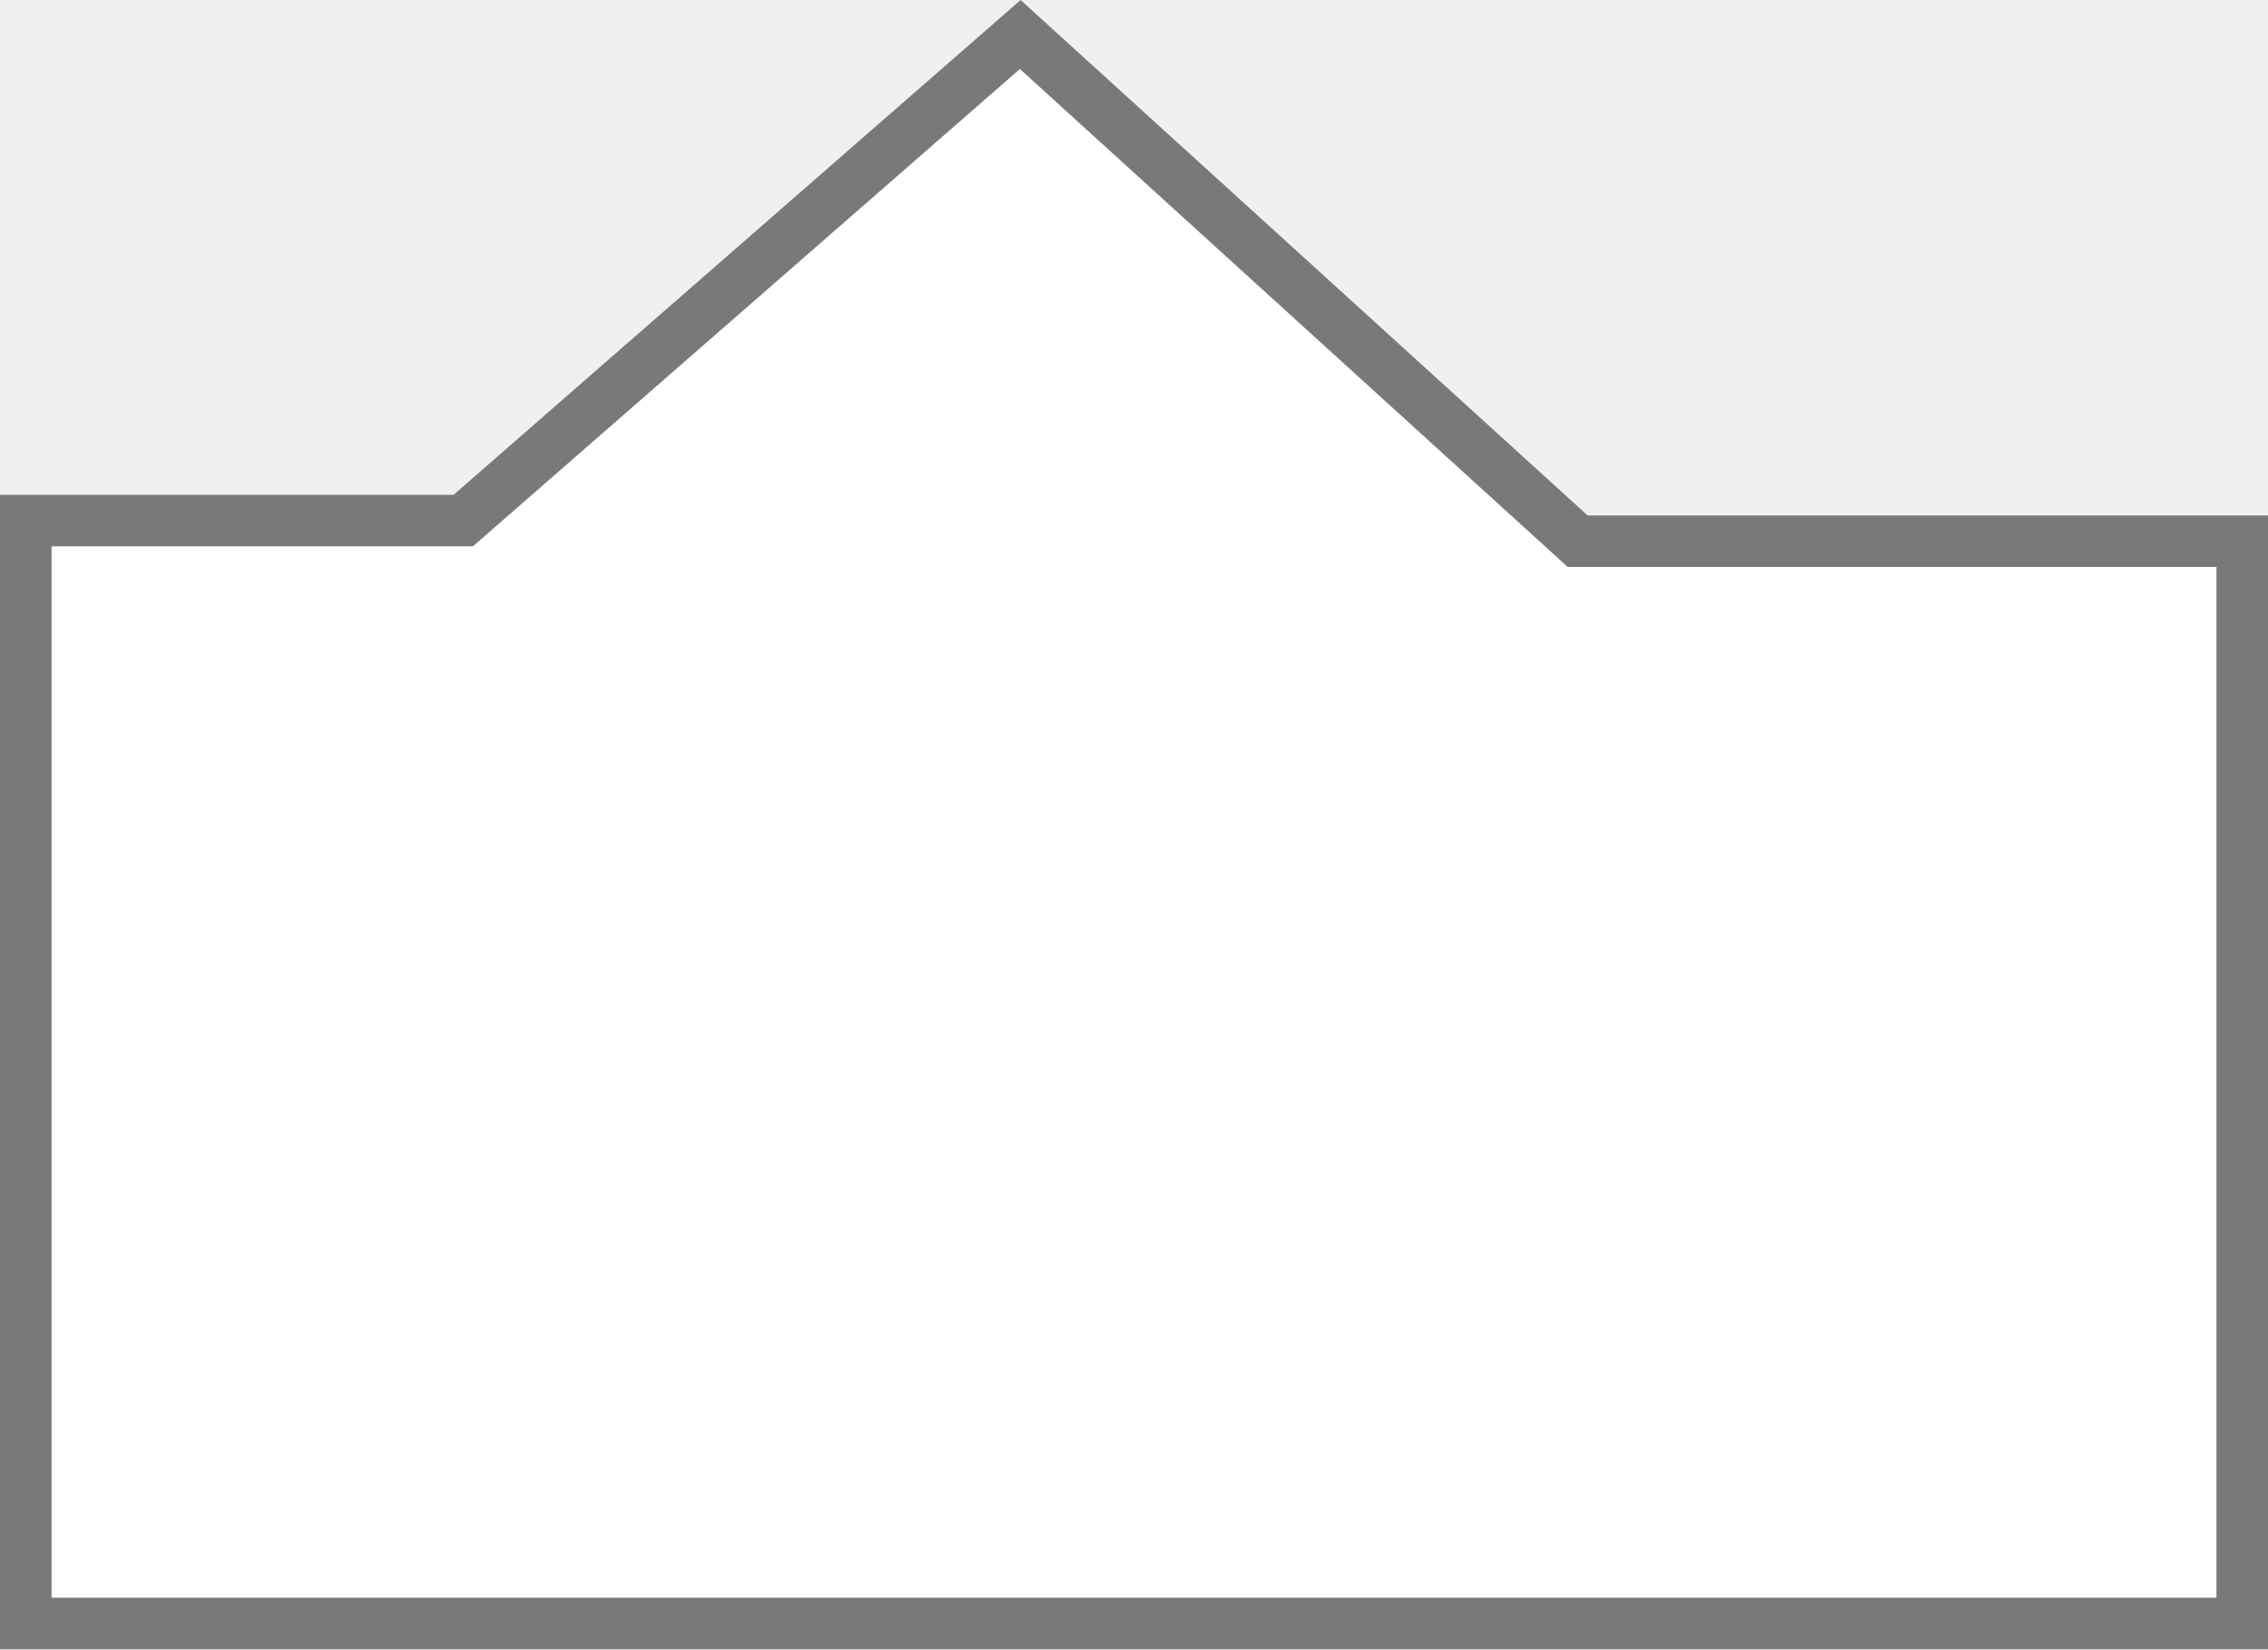
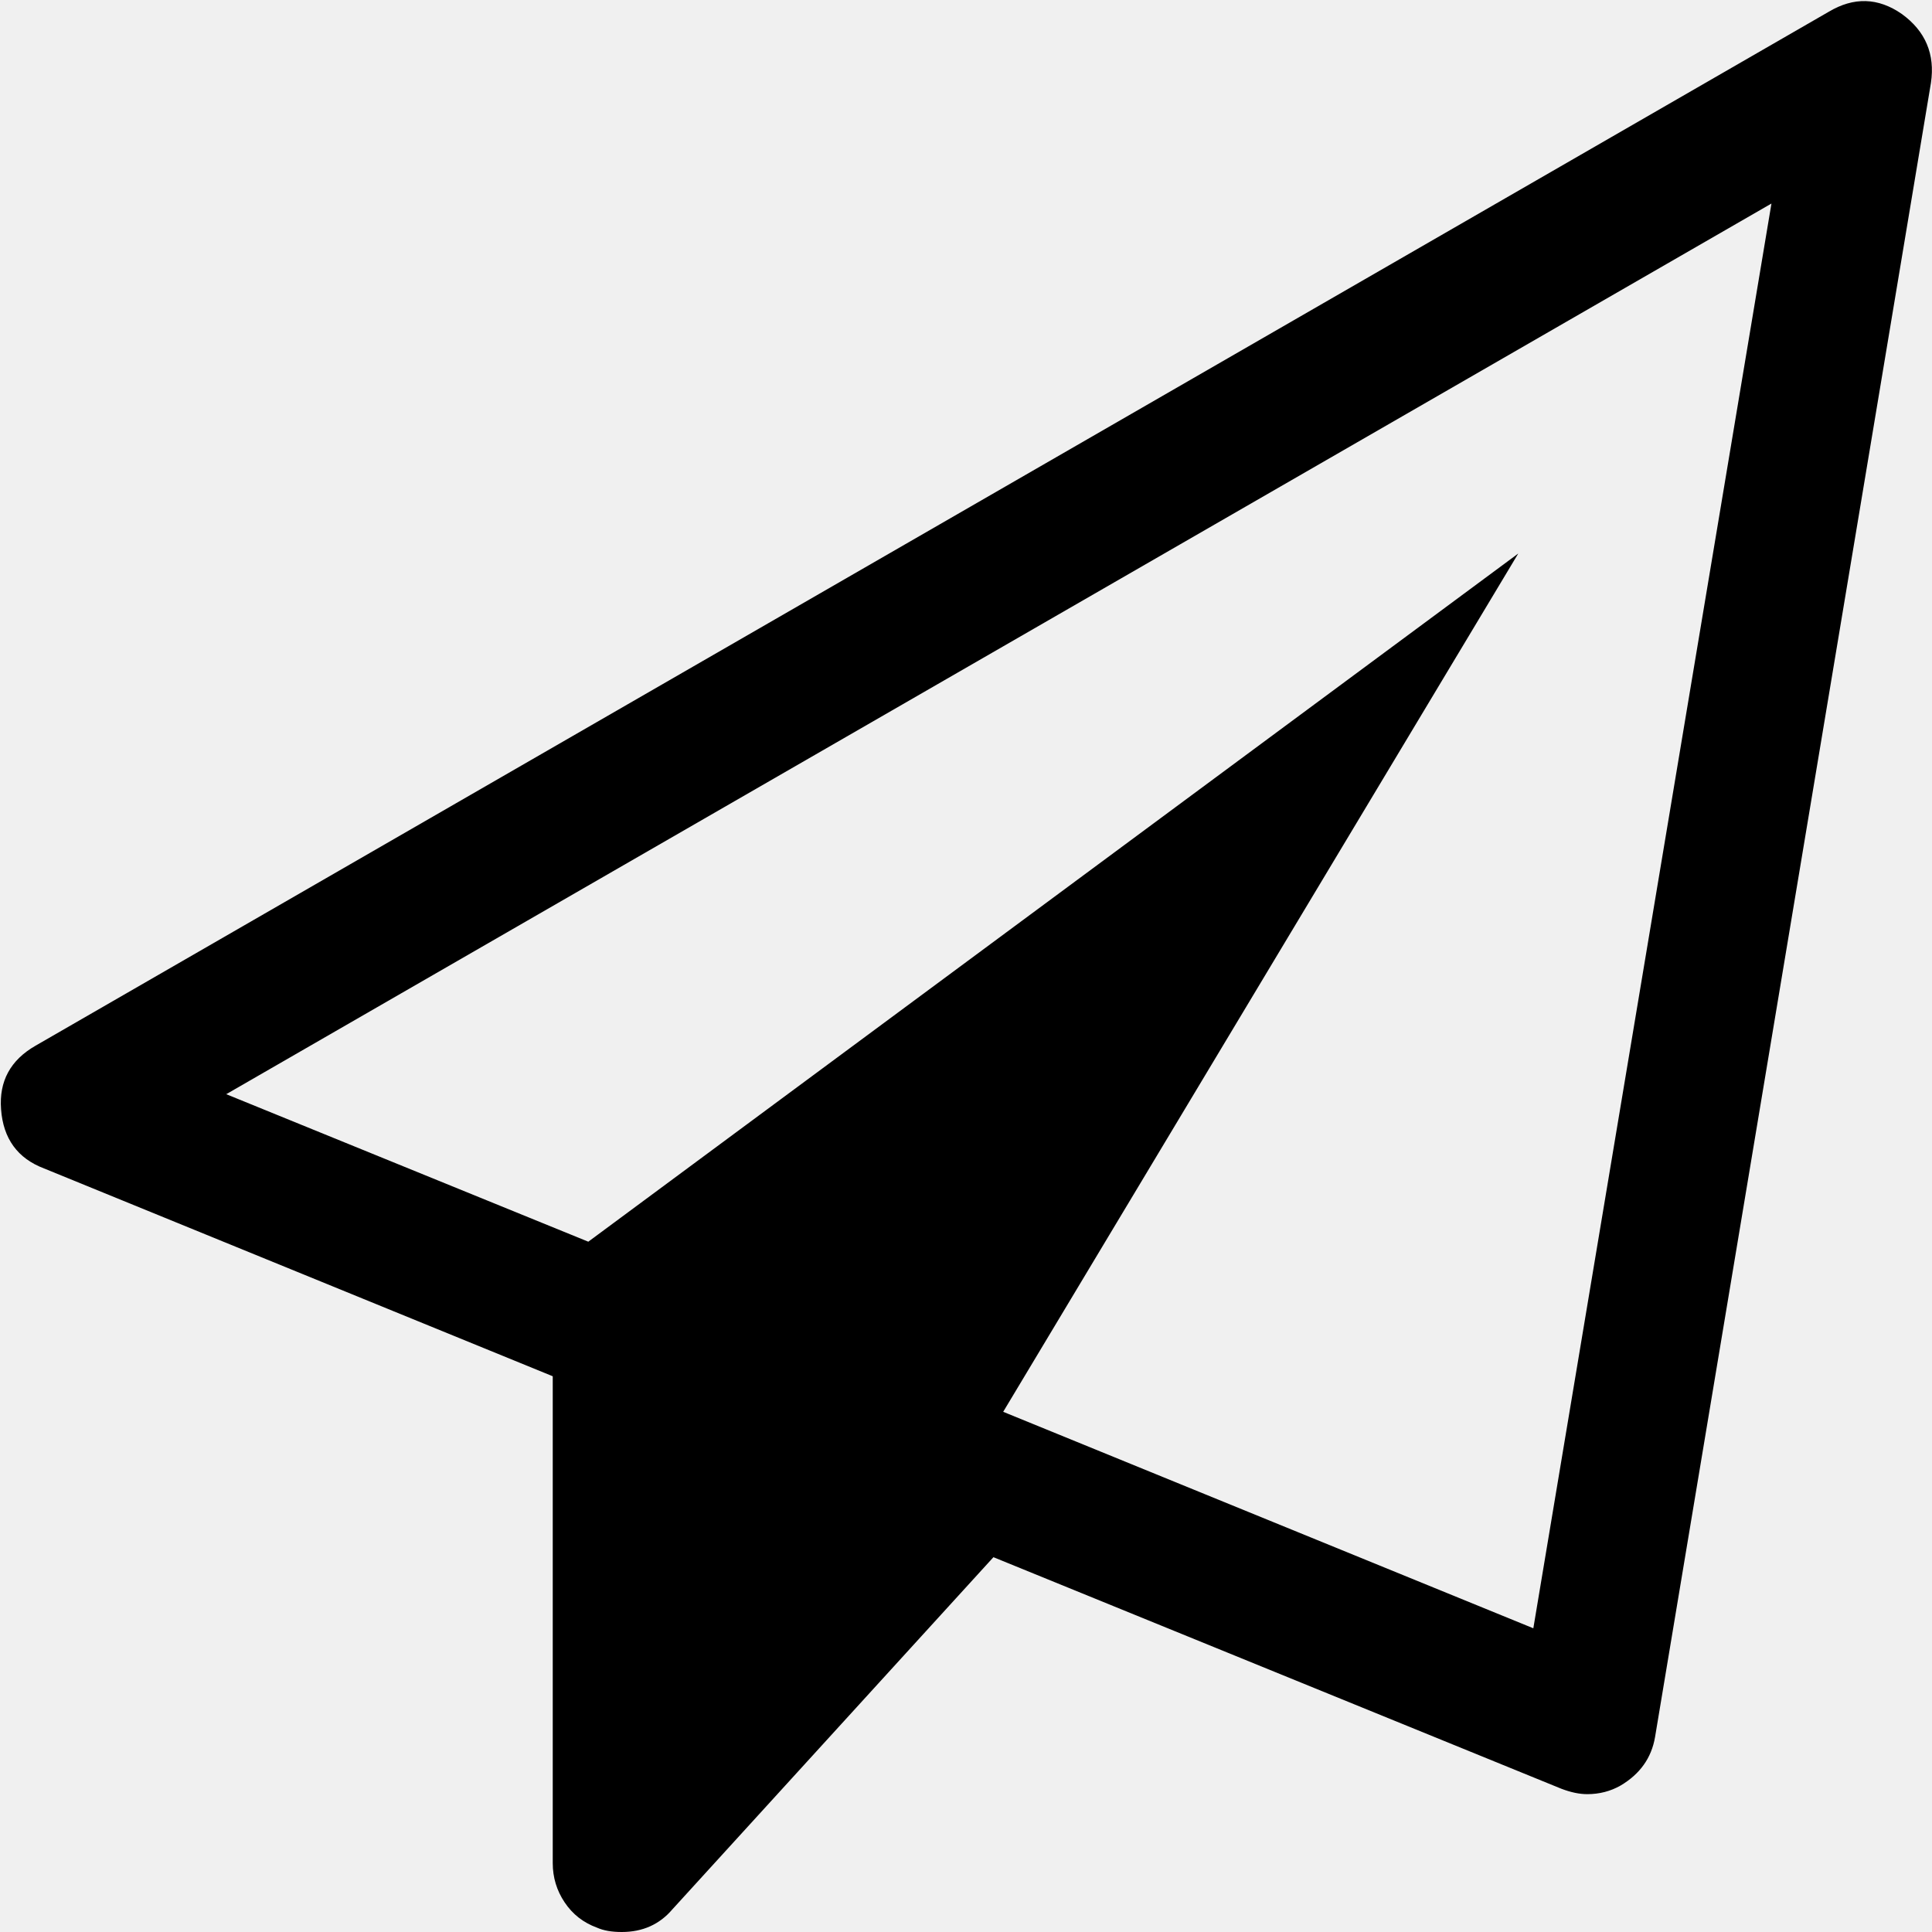
- <svg xmlns="http://www.w3.org/2000/svg" version="1.1" width="44px" height="32px">
-   <defs>
-     <mask fill="white" id="clip576">
-       <path d="M 8.8 9.6  L 0 9.6  L 0 32  L 44 32  L 44 10  L 30.8 10  L 19.8 0  L 8.8 9.6  Z " fill-rule="evenodd" />
-     </mask>
-   </defs>
-   <g transform="matrix(1 0 0 1 -1111 -704 )">
-     <path d="M 8.8 9.6  L 0 9.6  L 0 32  L 44 32  L 44 10  L 30.8 10  L 19.8 0  L 8.8 9.6  Z " fill-rule="nonzero" fill="#ffffff" stroke="none" transform="matrix(1 0 0 1 1111 704 )" />
-     <path d="M 8.8 9.6  L 0 9.6  L 0 32  L 44 32  L 44 10  L 30.8 10  L 19.8 0  L 8.8 9.6  Z " stroke-width="2" stroke="#797979" fill="none" transform="matrix(1 0 0 1 1111 704 )" mask="url(#clip576)" />
+ <svg xmlns="http://www.w3.org/2000/svg" version="1.1" width="20px" height="20px">
+   <g transform="matrix(1 0 0 1 -1129 -825 )">
+     <path d="M 18.929 0.123  C 19.189 -0.033  19.442 -0.026  19.688 0.145  C 19.933 0.323  20.033 0.561  19.989 0.858  L 17.133 17.982  C 17.096 18.198  16.977 18.365  16.776 18.484  C 16.672 18.543  16.557 18.573  16.431 18.573  C 16.349 18.573  16.26 18.554  16.163 18.517  L 10.284 16.12  L 6.96 19.766  C 6.827 19.922  6.652 20  6.436 20  C 6.332 20  6.247 19.985  6.18 19.955  C 6.038 19.903  5.927 19.816  5.845 19.693  C 5.763 19.571  5.722 19.435  5.722 19.287  L 5.722 14.247  L 0.457 12.096  C 0.182 11.992  0.033 11.787  0.011 11.483  C -0.011 11.193  0.108 10.974  0.368 10.825  L 18.929 0.123  Z M 10.385 14.615  L 15.873 16.856  L 18.338 2.107  L 2.342 11.327  L 6.09 12.854  L 15.717 5.73  L 10.385 14.615  Z " fill-rule="nonzero" fill="#000000" stroke="none" transform="matrix(1 0 0 1 1129 825 )" />
  </g>
</svg>
